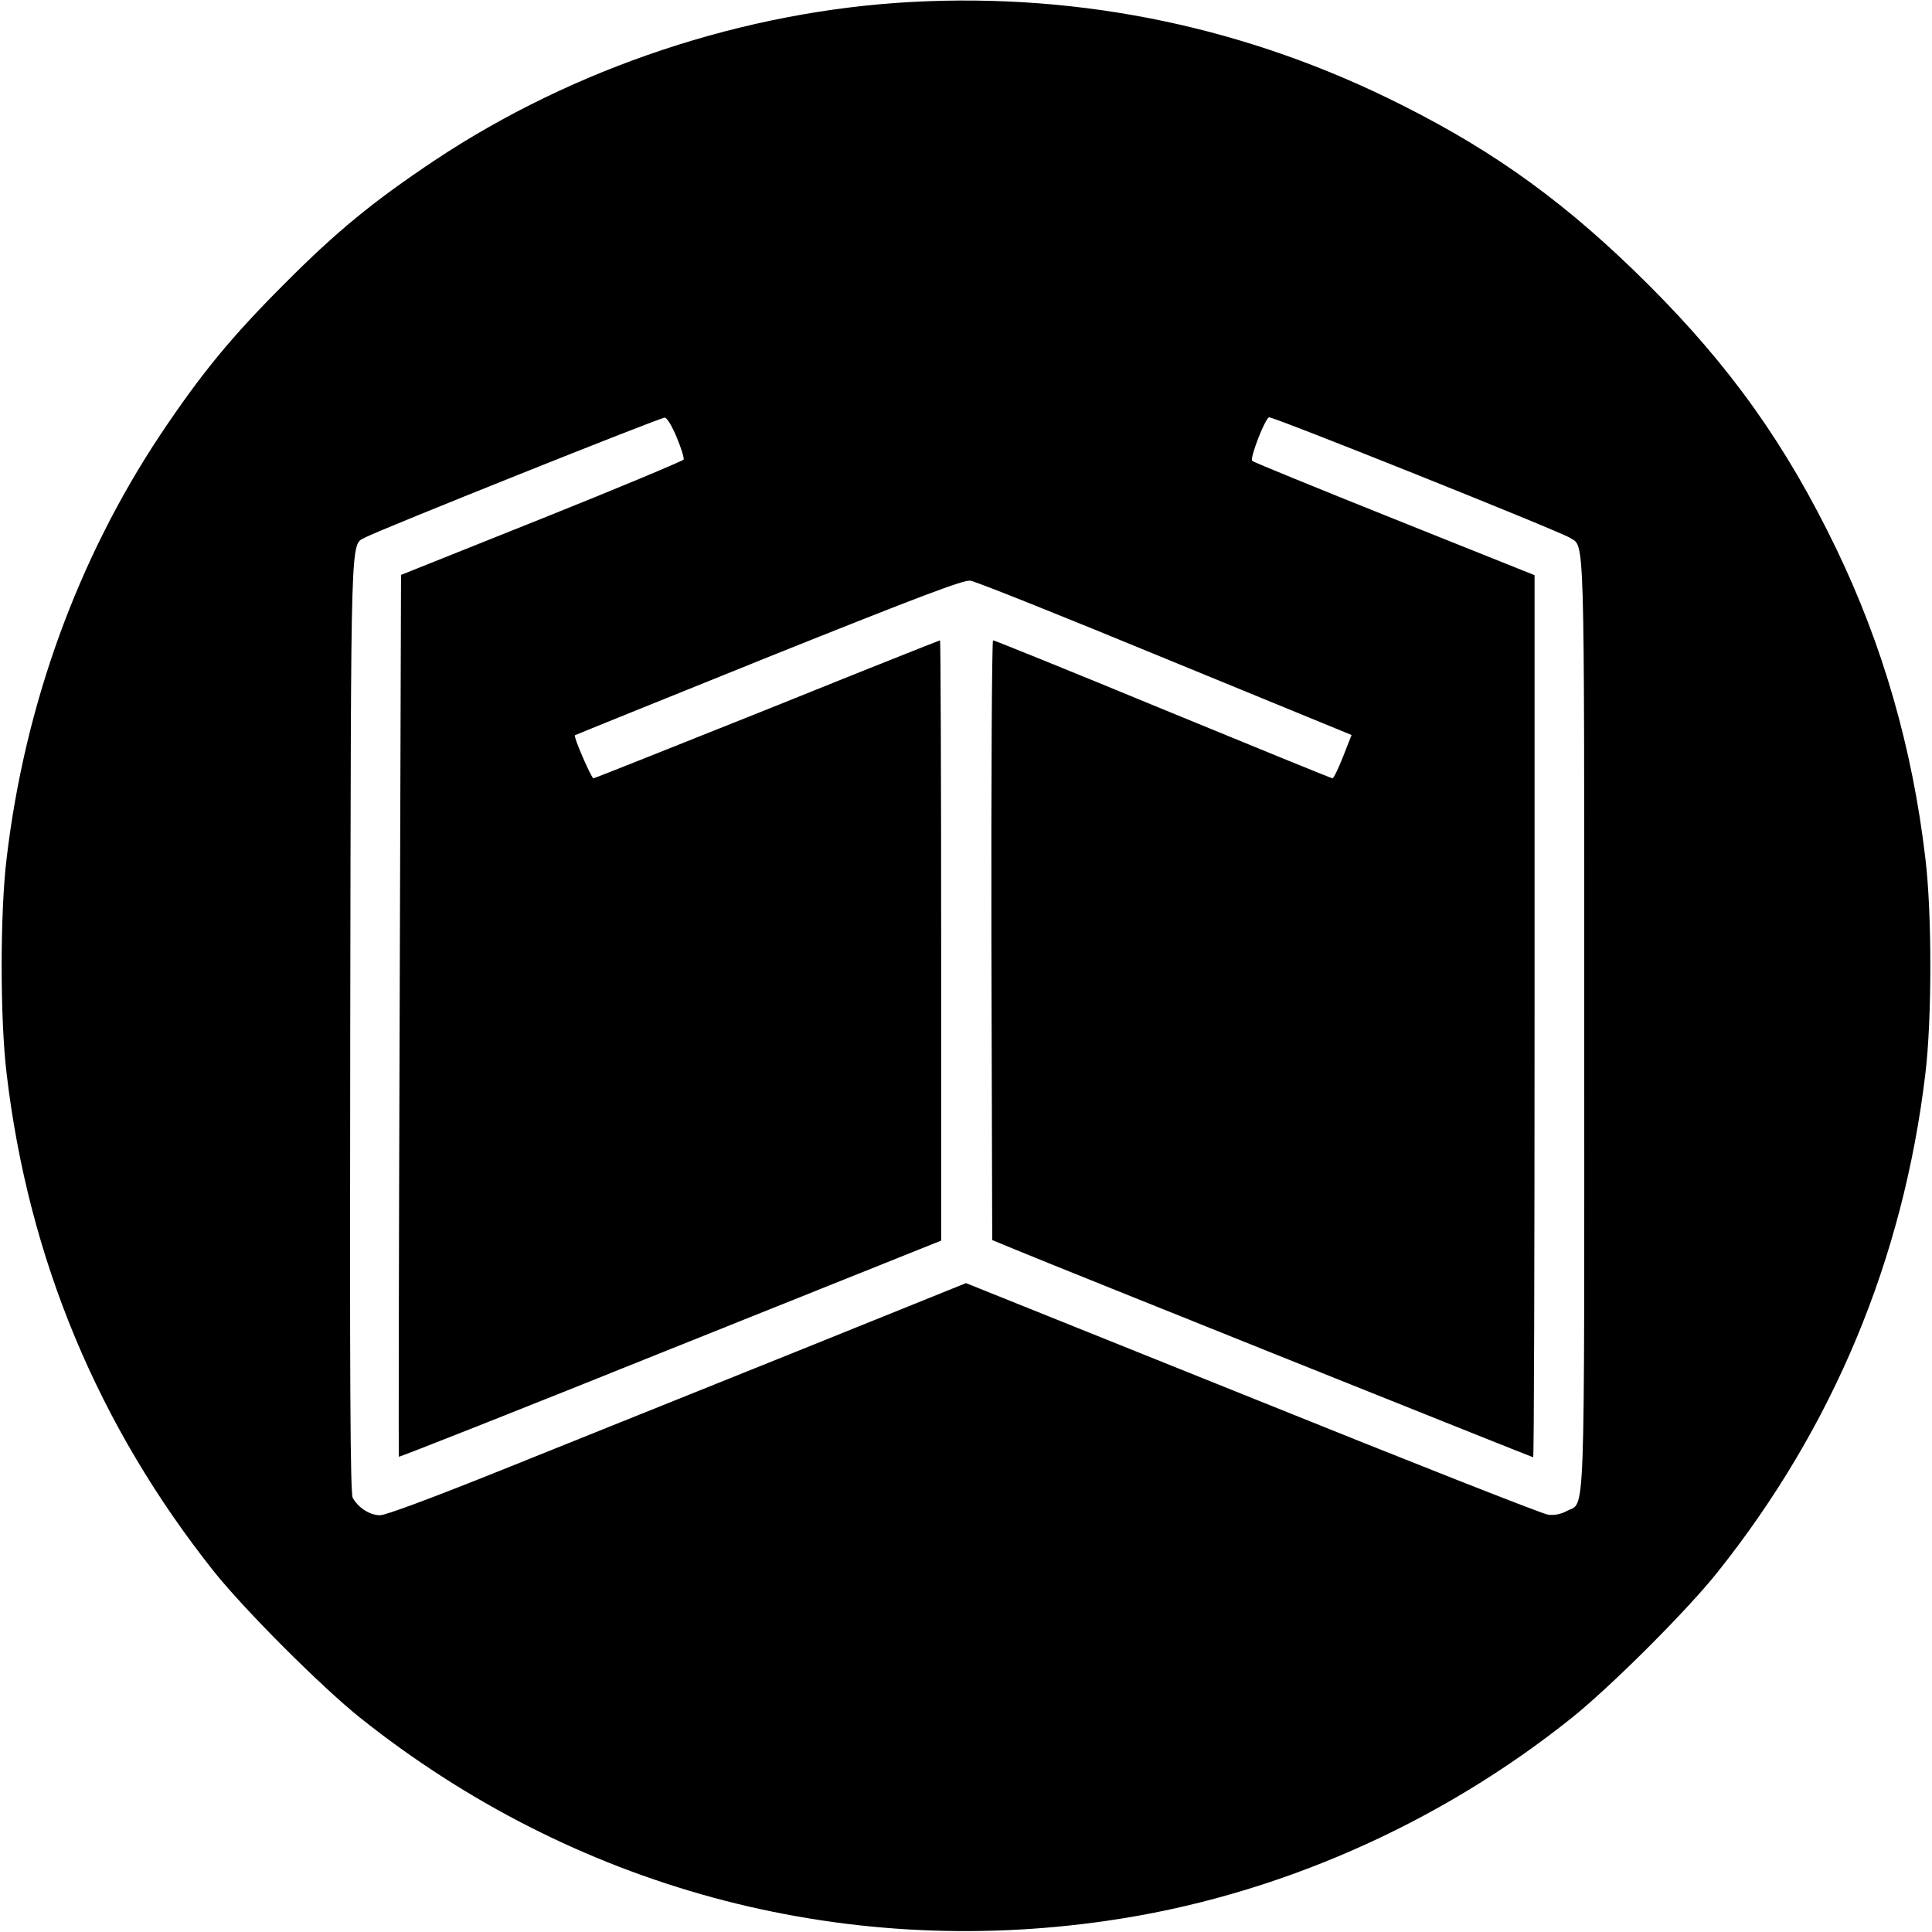
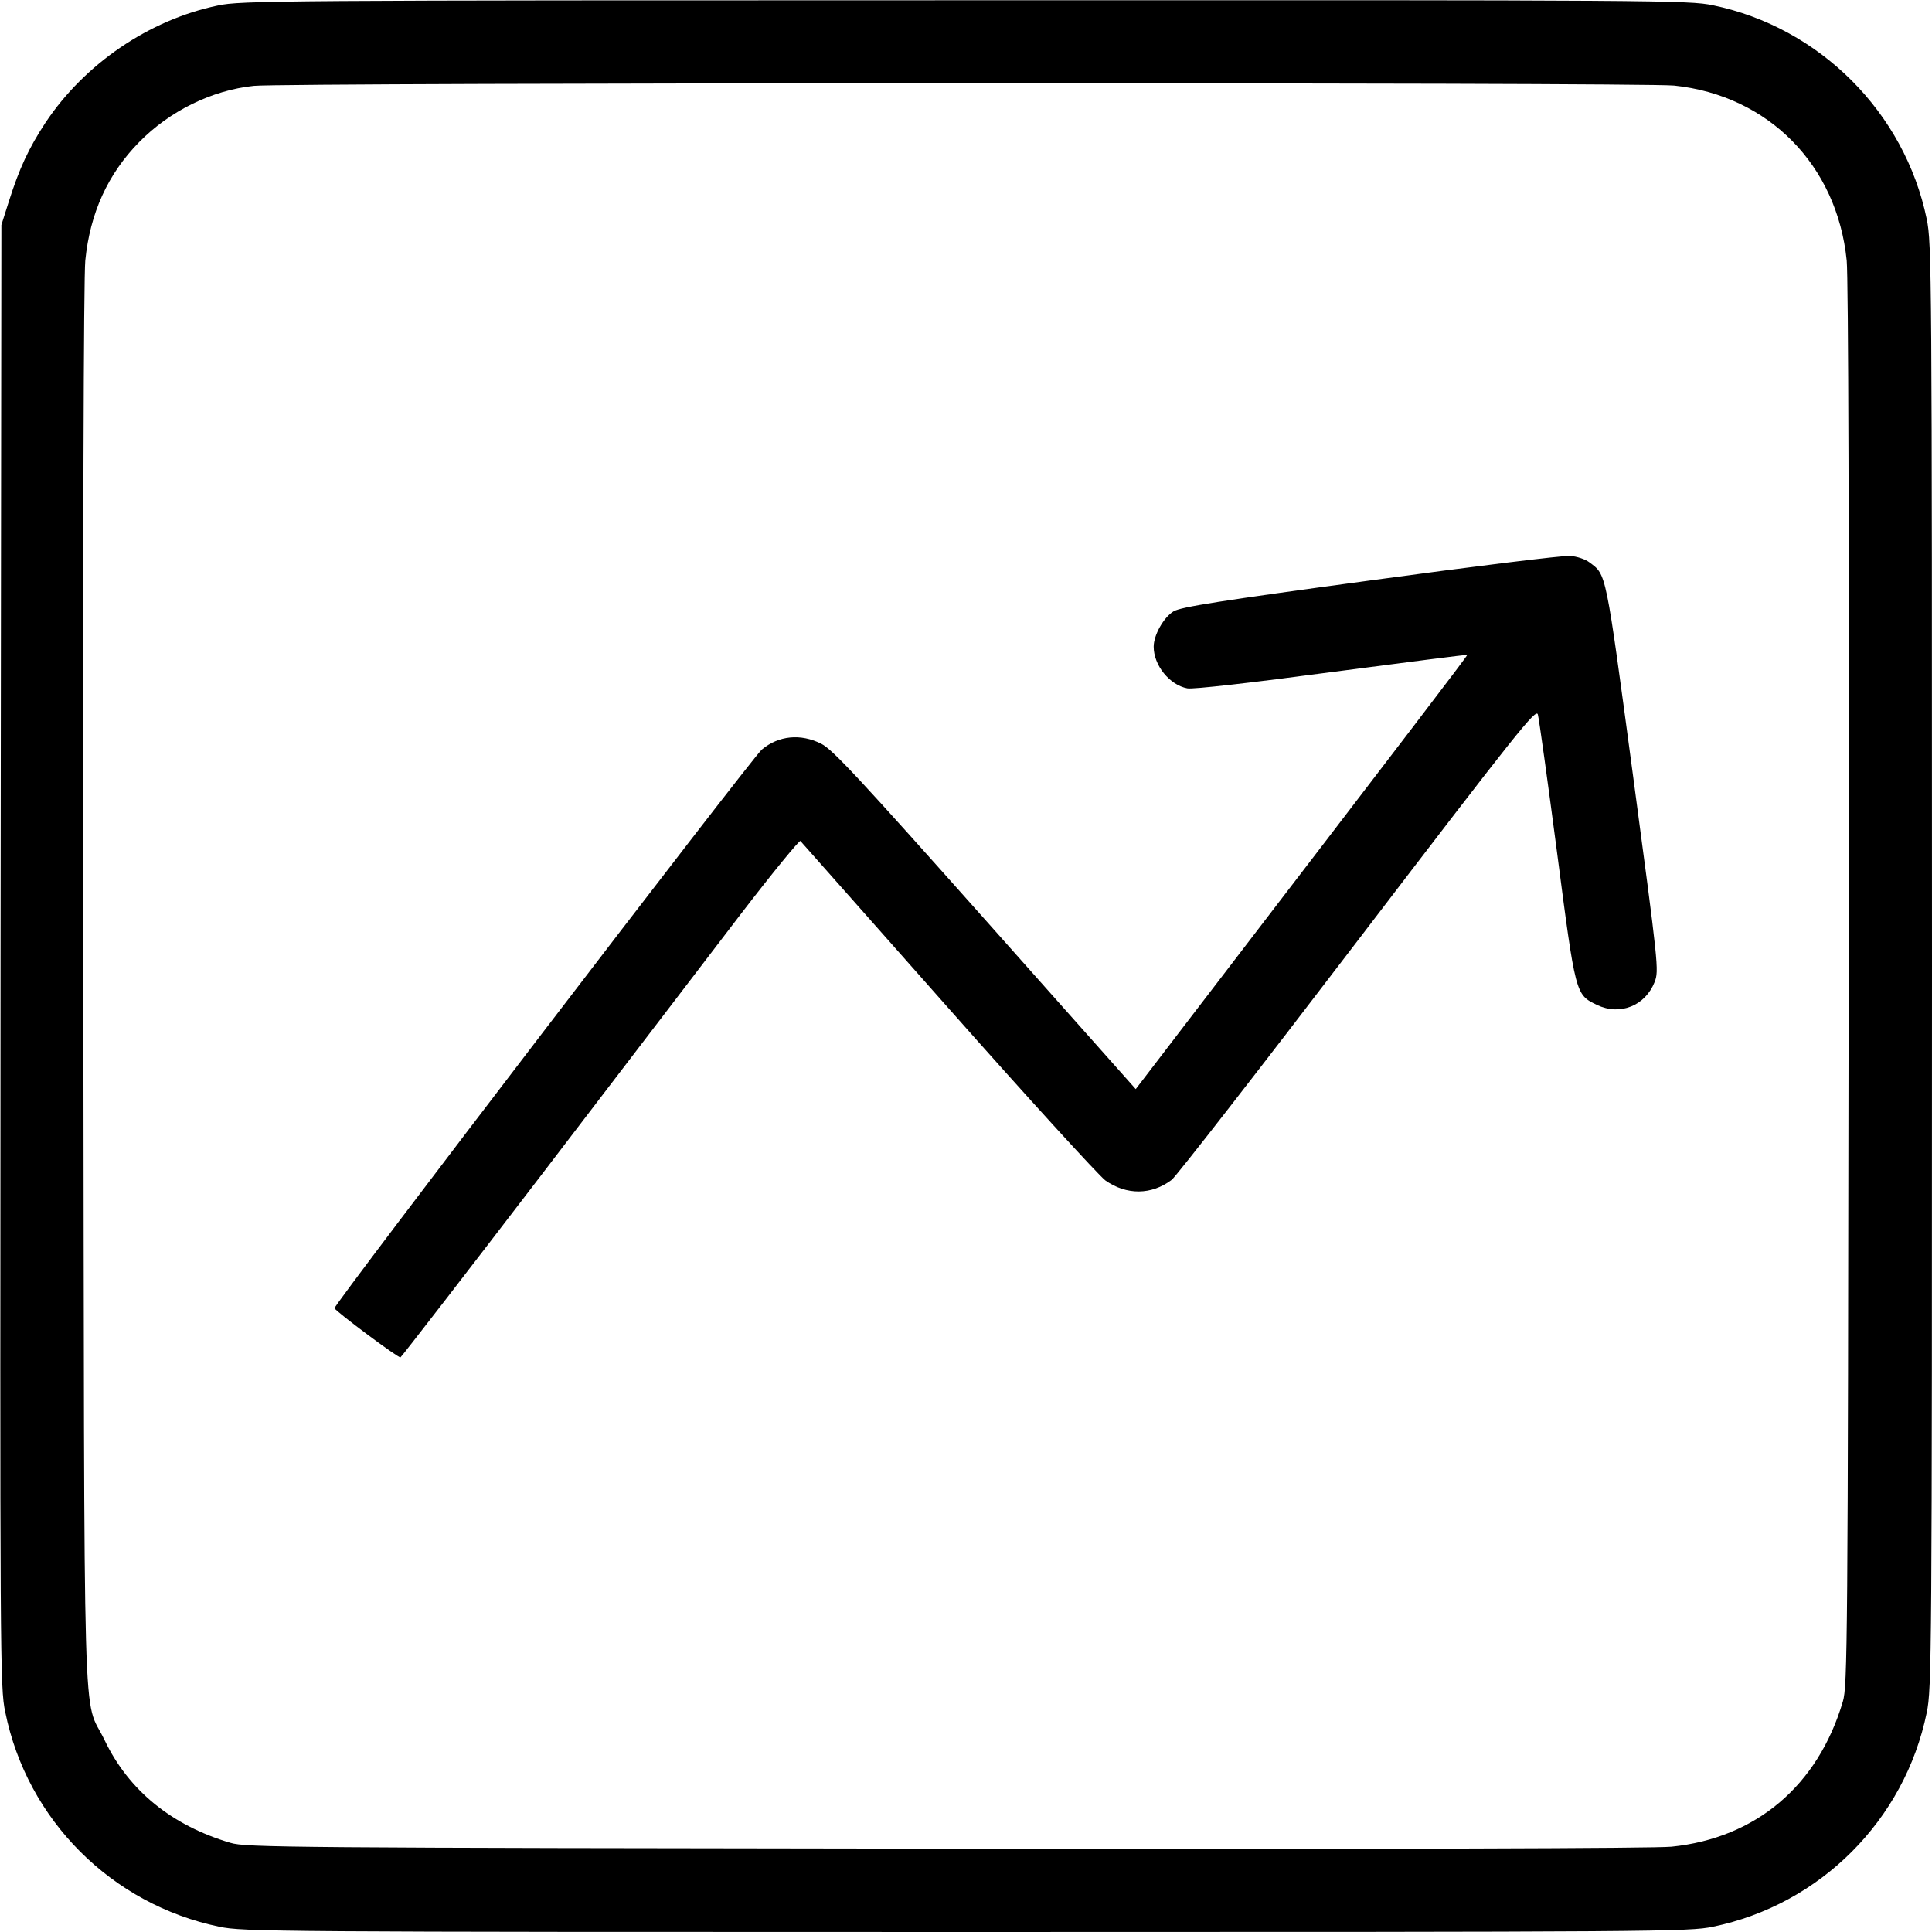
<svg xmlns="http://www.w3.org/2000/svg" version="1.0" width="700pt" height="700pt" viewBox="0 0 700 700" preserveAspectRatio="xMidYMid meet">
  <g transform="translate(0,700) scale(0.1,-0.1)" fill="#000000" stroke="none">
-     <path d="M3305 6993 c-605 -32 -1225 -238 -1730 -574 -223 -149 -354 -256 -545 -448 -194 -194 -301 -325 -449 -546 -299 -450 -491 -977 -557 -1535 -24 -198 -24 -582 0 -780 79 -671 332 -1277 752 -1805 113 -141 388 -416 529 -529 772 -615 1736 -877 2708 -735 604 87 1196 346 1682 735 142 114 417 388 529 529 419 526 672 1134 752 1805 24 198 24 582 0 780 -47 400 -154 771 -322 1120 -182 378 -385 663 -683 960 -287 286 -546 476 -891 649 -554 280 -1156 407 -1775 374z m-853 -1578 c16 -38 27 -74 25 -80 -3 -5 -234 -102 -514 -214 l-510 -204 -5 -1596 c-3 -878 -4 -1598 -3 -1599 2 -2 445 173 984 390 l981 393 0 1088 c0 598 -2 1087 -4 1087 -2 0 -284 -112 -626 -250 -343 -137 -626 -250 -630 -250 -7 0 -73 151 -67 156 1 1 317 129 702 284 549 220 707 280 731 276 18 -2 335 -129 706 -282 l675 -277 -31 -79 c-17 -43 -34 -78 -38 -78 -4 0 -281 113 -614 250 -334 138 -611 250 -616 250 -4 0 -7 -489 -6 -1087 l3 -1086 80 -33 c144 -60 1876 -754 1880 -754 3 0 5 719 5 1598 l0 1598 -507 203 c-280 112 -512 207 -516 211 -10 8 46 153 61 158 12 4 1054 -413 1091 -437 53 -34 51 50 51 -1762 0 -1859 5 -1727 -64 -1764 -20 -11 -45 -16 -67 -13 -19 2 -501 192 -1071 422 l-1038 417 -637 -257 c-351 -141 -821 -330 -1045 -420 -249 -100 -420 -164 -441 -164 -37 0 -79 27 -99 63 -9 17 -11 413 -9 1712 3 1832 0 1737 55 1768 45 25 1072 436 1085 434 8 -1 27 -33 43 -72z" />
+     <path d="M789 6980 c-249 -52 -482 -211 -624 -424 -61 -93 -95 -166 -133 -286 l-27 -85 -3 -2648 c-2 -2560 -2 -2651 17 -2740 79 -391 385 -697 776 -778 86 -18 194 -19 2705 -19 2522 0 2618 1 2706 19 389 80 695 386 775 776 18 86 19 194 19 2705 0 2522 -1 2618 -19 2706 -80 387 -388 695 -775 775 -88 18 -183 19 -2711 18 -2491 0 -2624 -1 -2706 -19z m5277 -290 c342 -36 590 -288 625 -634 6 -65 9 -992 7 -2631 -3 -2388 -4 -2533 -21 -2590 -90 -305 -315 -495 -621 -526 -65 -6 -992 -9 -2631 -7 -2388 3 -2533 4 -2590 21 -213 63 -369 190 -456 372 -81 169 -73 -106 -77 2730 -2 1639 1 2566 7 2631 17 172 82 314 195 429 111 113 263 188 416 204 110 12 5035 13 5146 1z" />
+     <path d="M4965 4897 c-547 -74 -686 -96 -713 -112 -36 -22 -72 -86 -72 -128 0 -68 58 -139 122 -151 20 -4 231 20 523 59 269 35 490 64 491 62 2 -2 -208 -277 -1025 -1343 l-176 -230 -545 613 c-459 516 -553 617 -594 638 -75 38 -155 30 -216 -21 -36 -31 -1552 -2012 -1548 -2024 5 -12 231 -181 239 -178 4 2 236 302 516 668 280 366 602 788 717 938 115 150 213 269 216 265 4 -4 244 -276 534 -603 289 -327 547 -609 571 -627 77 -54 167 -53 240 2 17 13 320 403 675 868 583 763 646 842 652 818 4 -14 35 -237 69 -496 68 -522 67 -518 145 -556 84 -40 175 -3 209 83 16 42 14 58 -78 746 -101 752 -96 728 -159 775 -14 11 -45 21 -69 23 -24 2 -350 -38 -724 -89z" />
  </g>
</svg>
